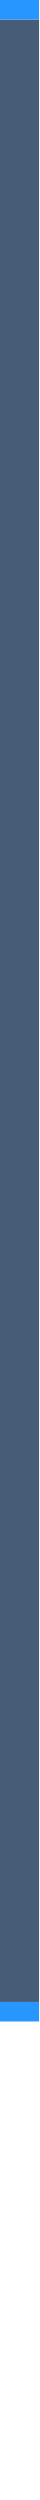
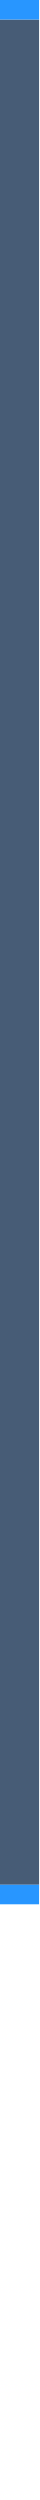
<svg xmlns="http://www.w3.org/2000/svg" width="4" height="256" viewBox="0 0 4 256">
-   <rect x="0" y="2" width="4" height="203" fill="#0a2649" fill-opacity="0.75" />
+   <rect x="0" y="2" width="4" height="191" fill="#0a2649" fill-opacity="0.75" />
  <rect x="0" y="0" width="4" height="2" fill="#2896ff" />
-   <rect x="0" y="205" width="4" height="2" fill="#2896ff" />
+   <rect x="0" y="193" width="4" height="2" fill="#2896ff" />
</svg>
